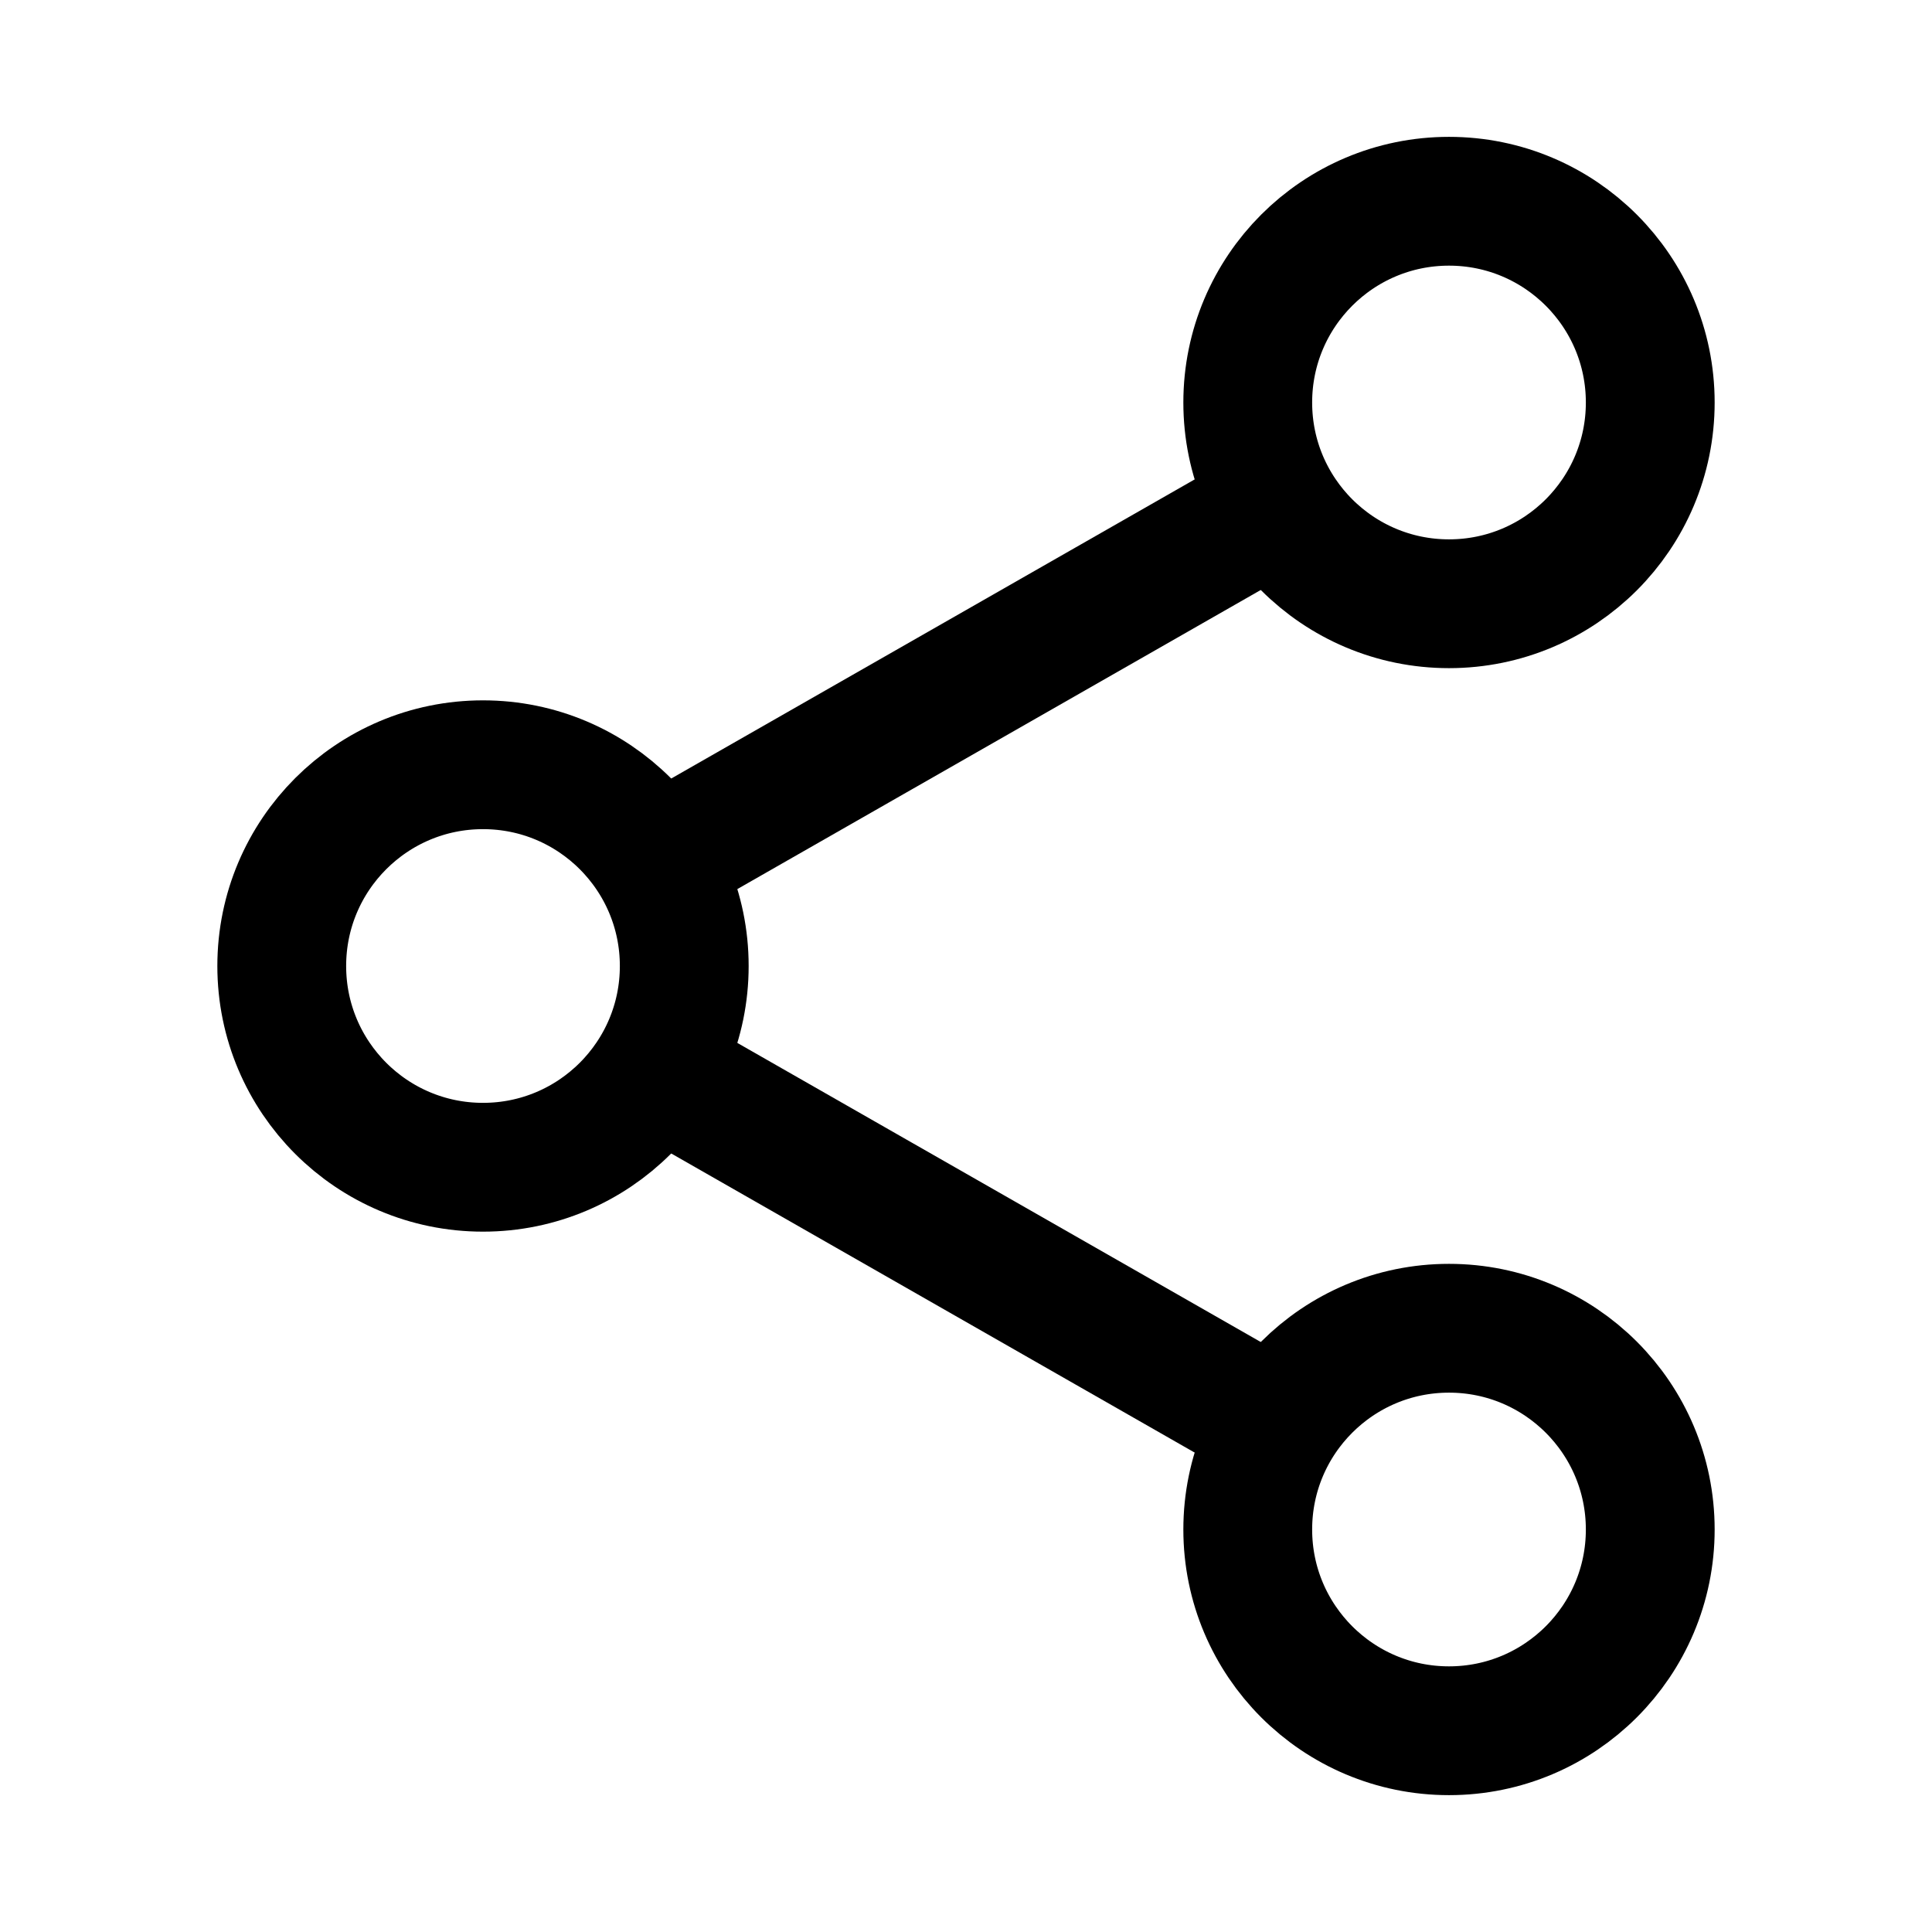
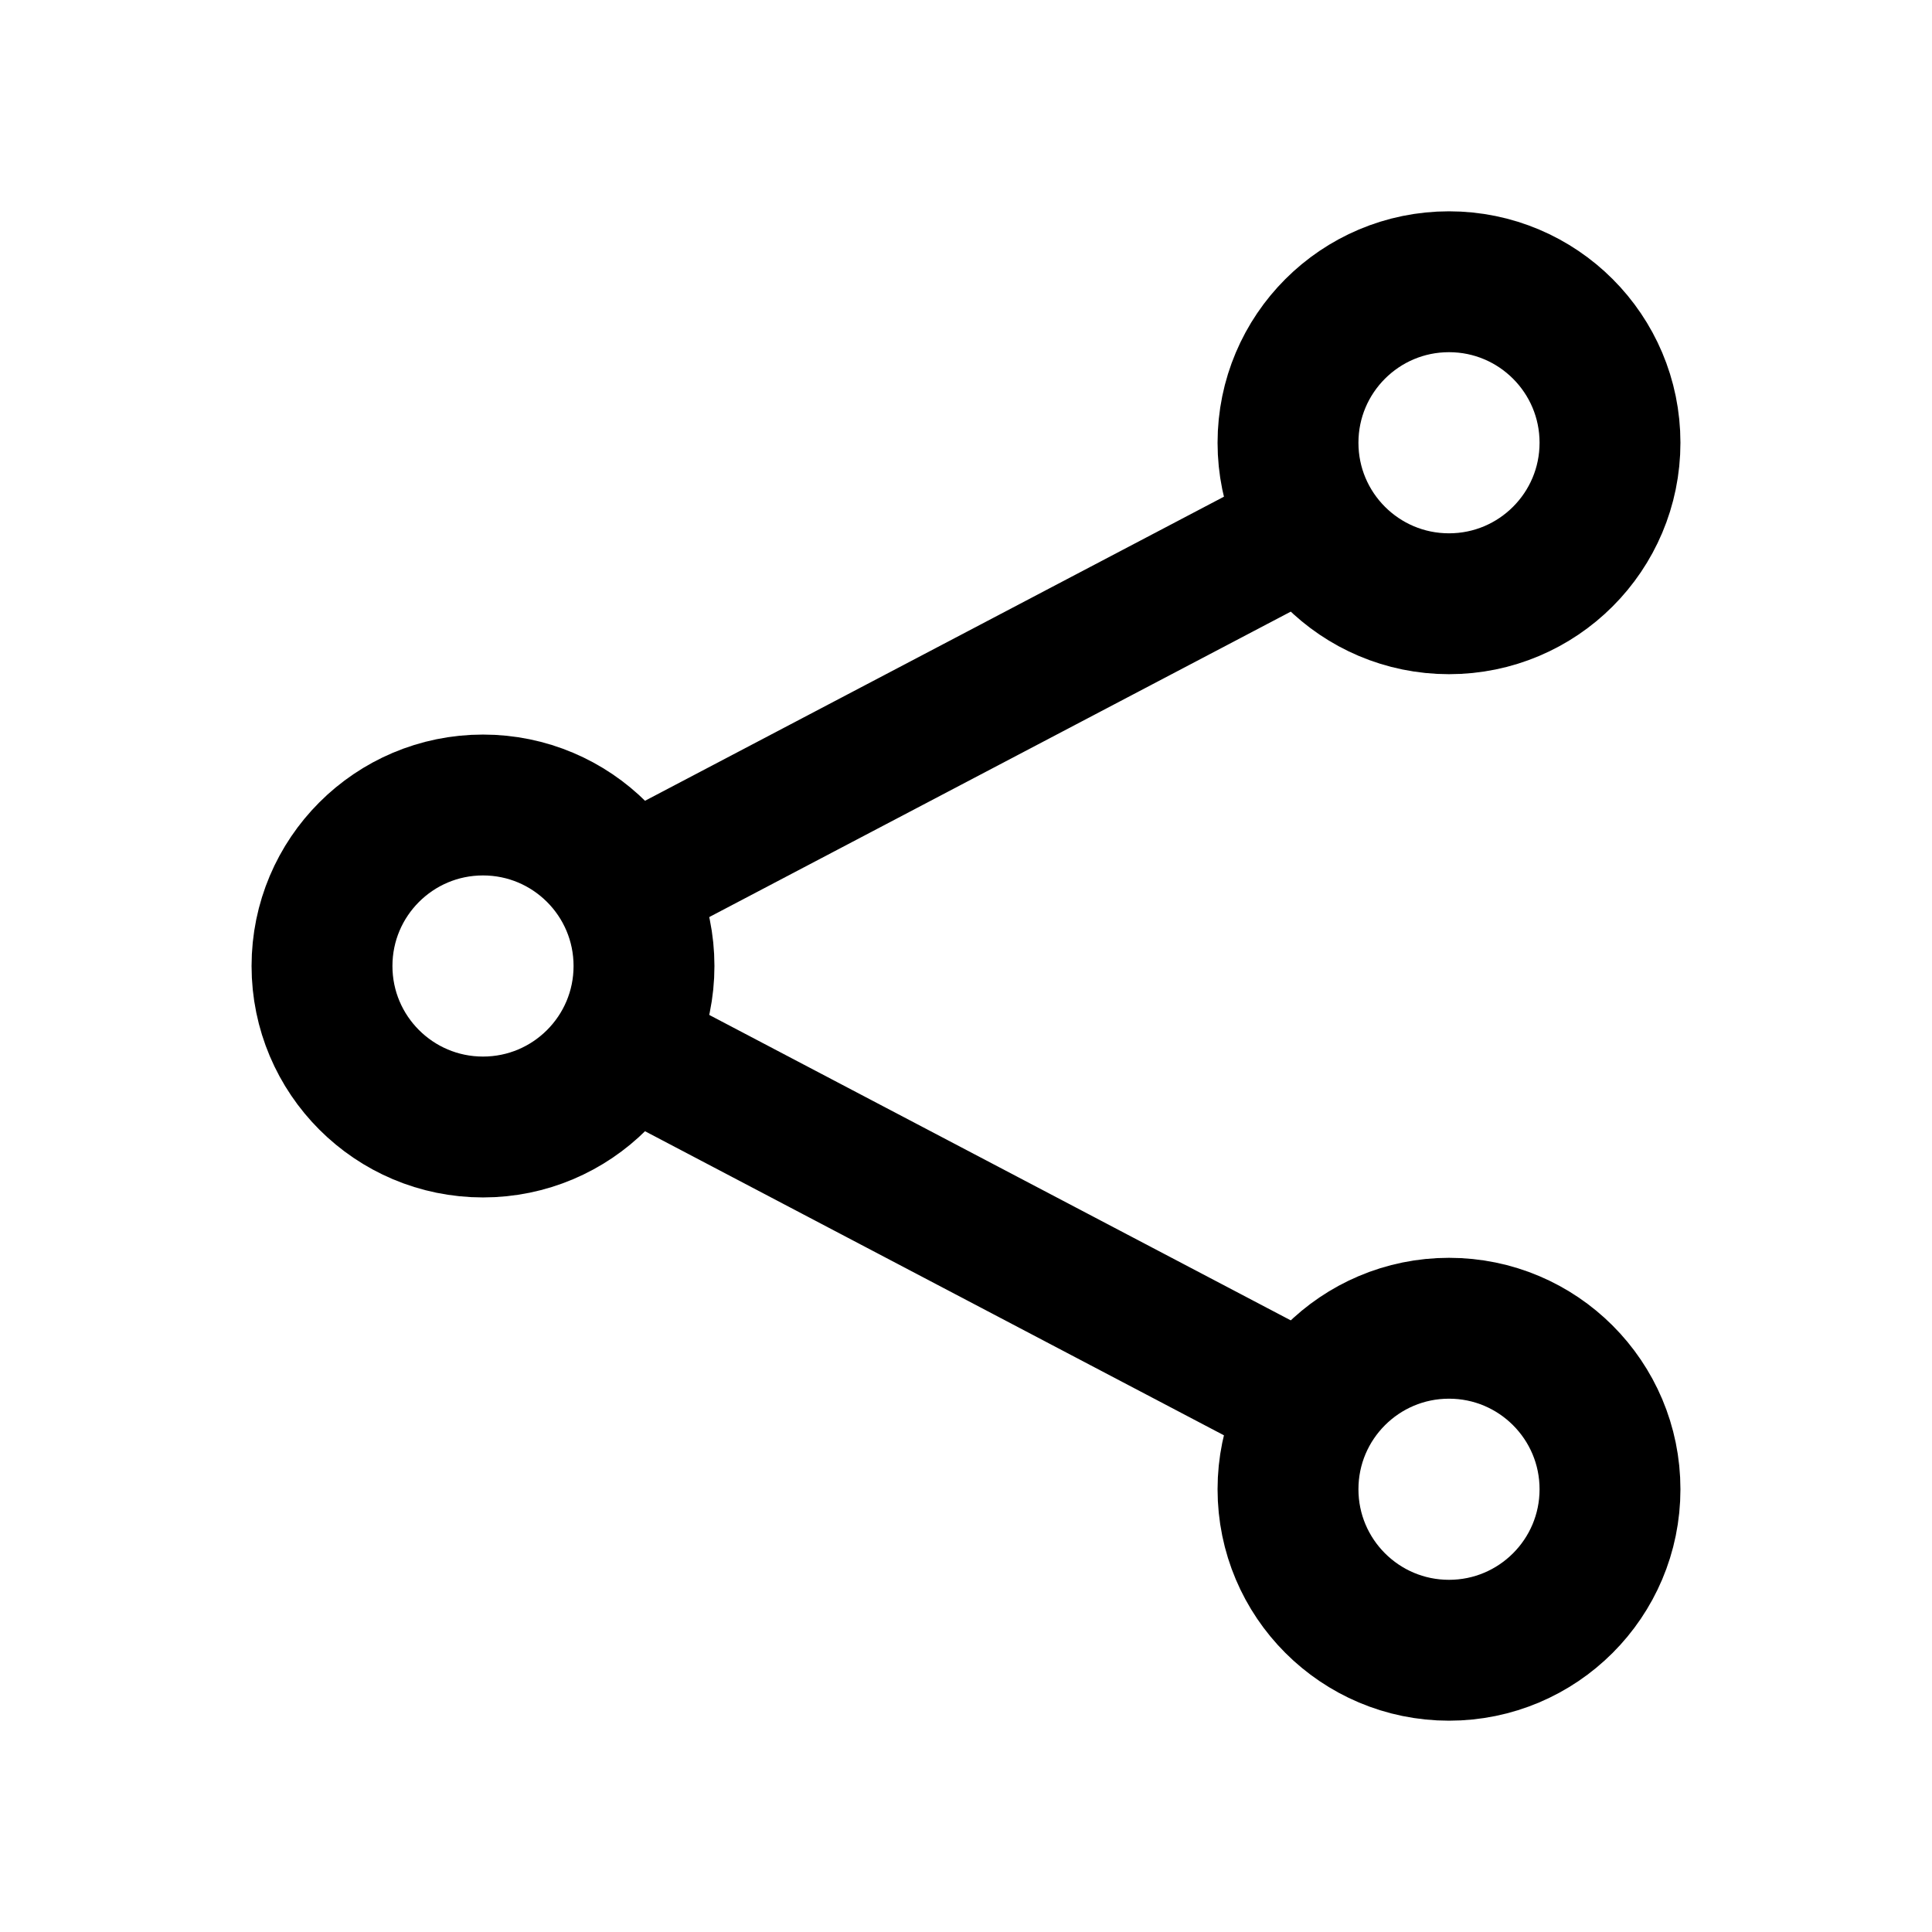
<svg xmlns="http://www.w3.org/2000/svg" viewBox="0 0 24 24" fill="none">
-   <circle cx="18" cy="5" r="2.5" stroke="currentColor" stroke-width="1.6" />
-   <circle cx="6" cy="12" r="2.5" stroke="currentColor" stroke-width="1.6" />
-   <circle cx="18" cy="19" r="2.5" stroke="currentColor" stroke-width="1.6" />
-   <path d="M8.5 10.5l7-4M8.5 13.5l7 4" stroke="currentColor" stroke-width="1.6" stroke-linecap="round" />
+   <circle cx="18" cy="5.5" r="2" stroke="currentColor" stroke-width="1.75" />
+   <circle cx="6" cy="12" r="2" stroke="currentColor" stroke-width="1.75" />
+   <circle cx="18" cy="18.5" r="2" stroke="currentColor" stroke-width="1.75" />
+   <path d="M7.84 10.97L16.16 6.6" stroke="currentColor" stroke-width="1.65" stroke-linecap="round" />
+   <path d="M7.84 13.03L16.16 17.4" stroke="currentColor" stroke-width="1.65" stroke-linecap="round" />
</svg>
